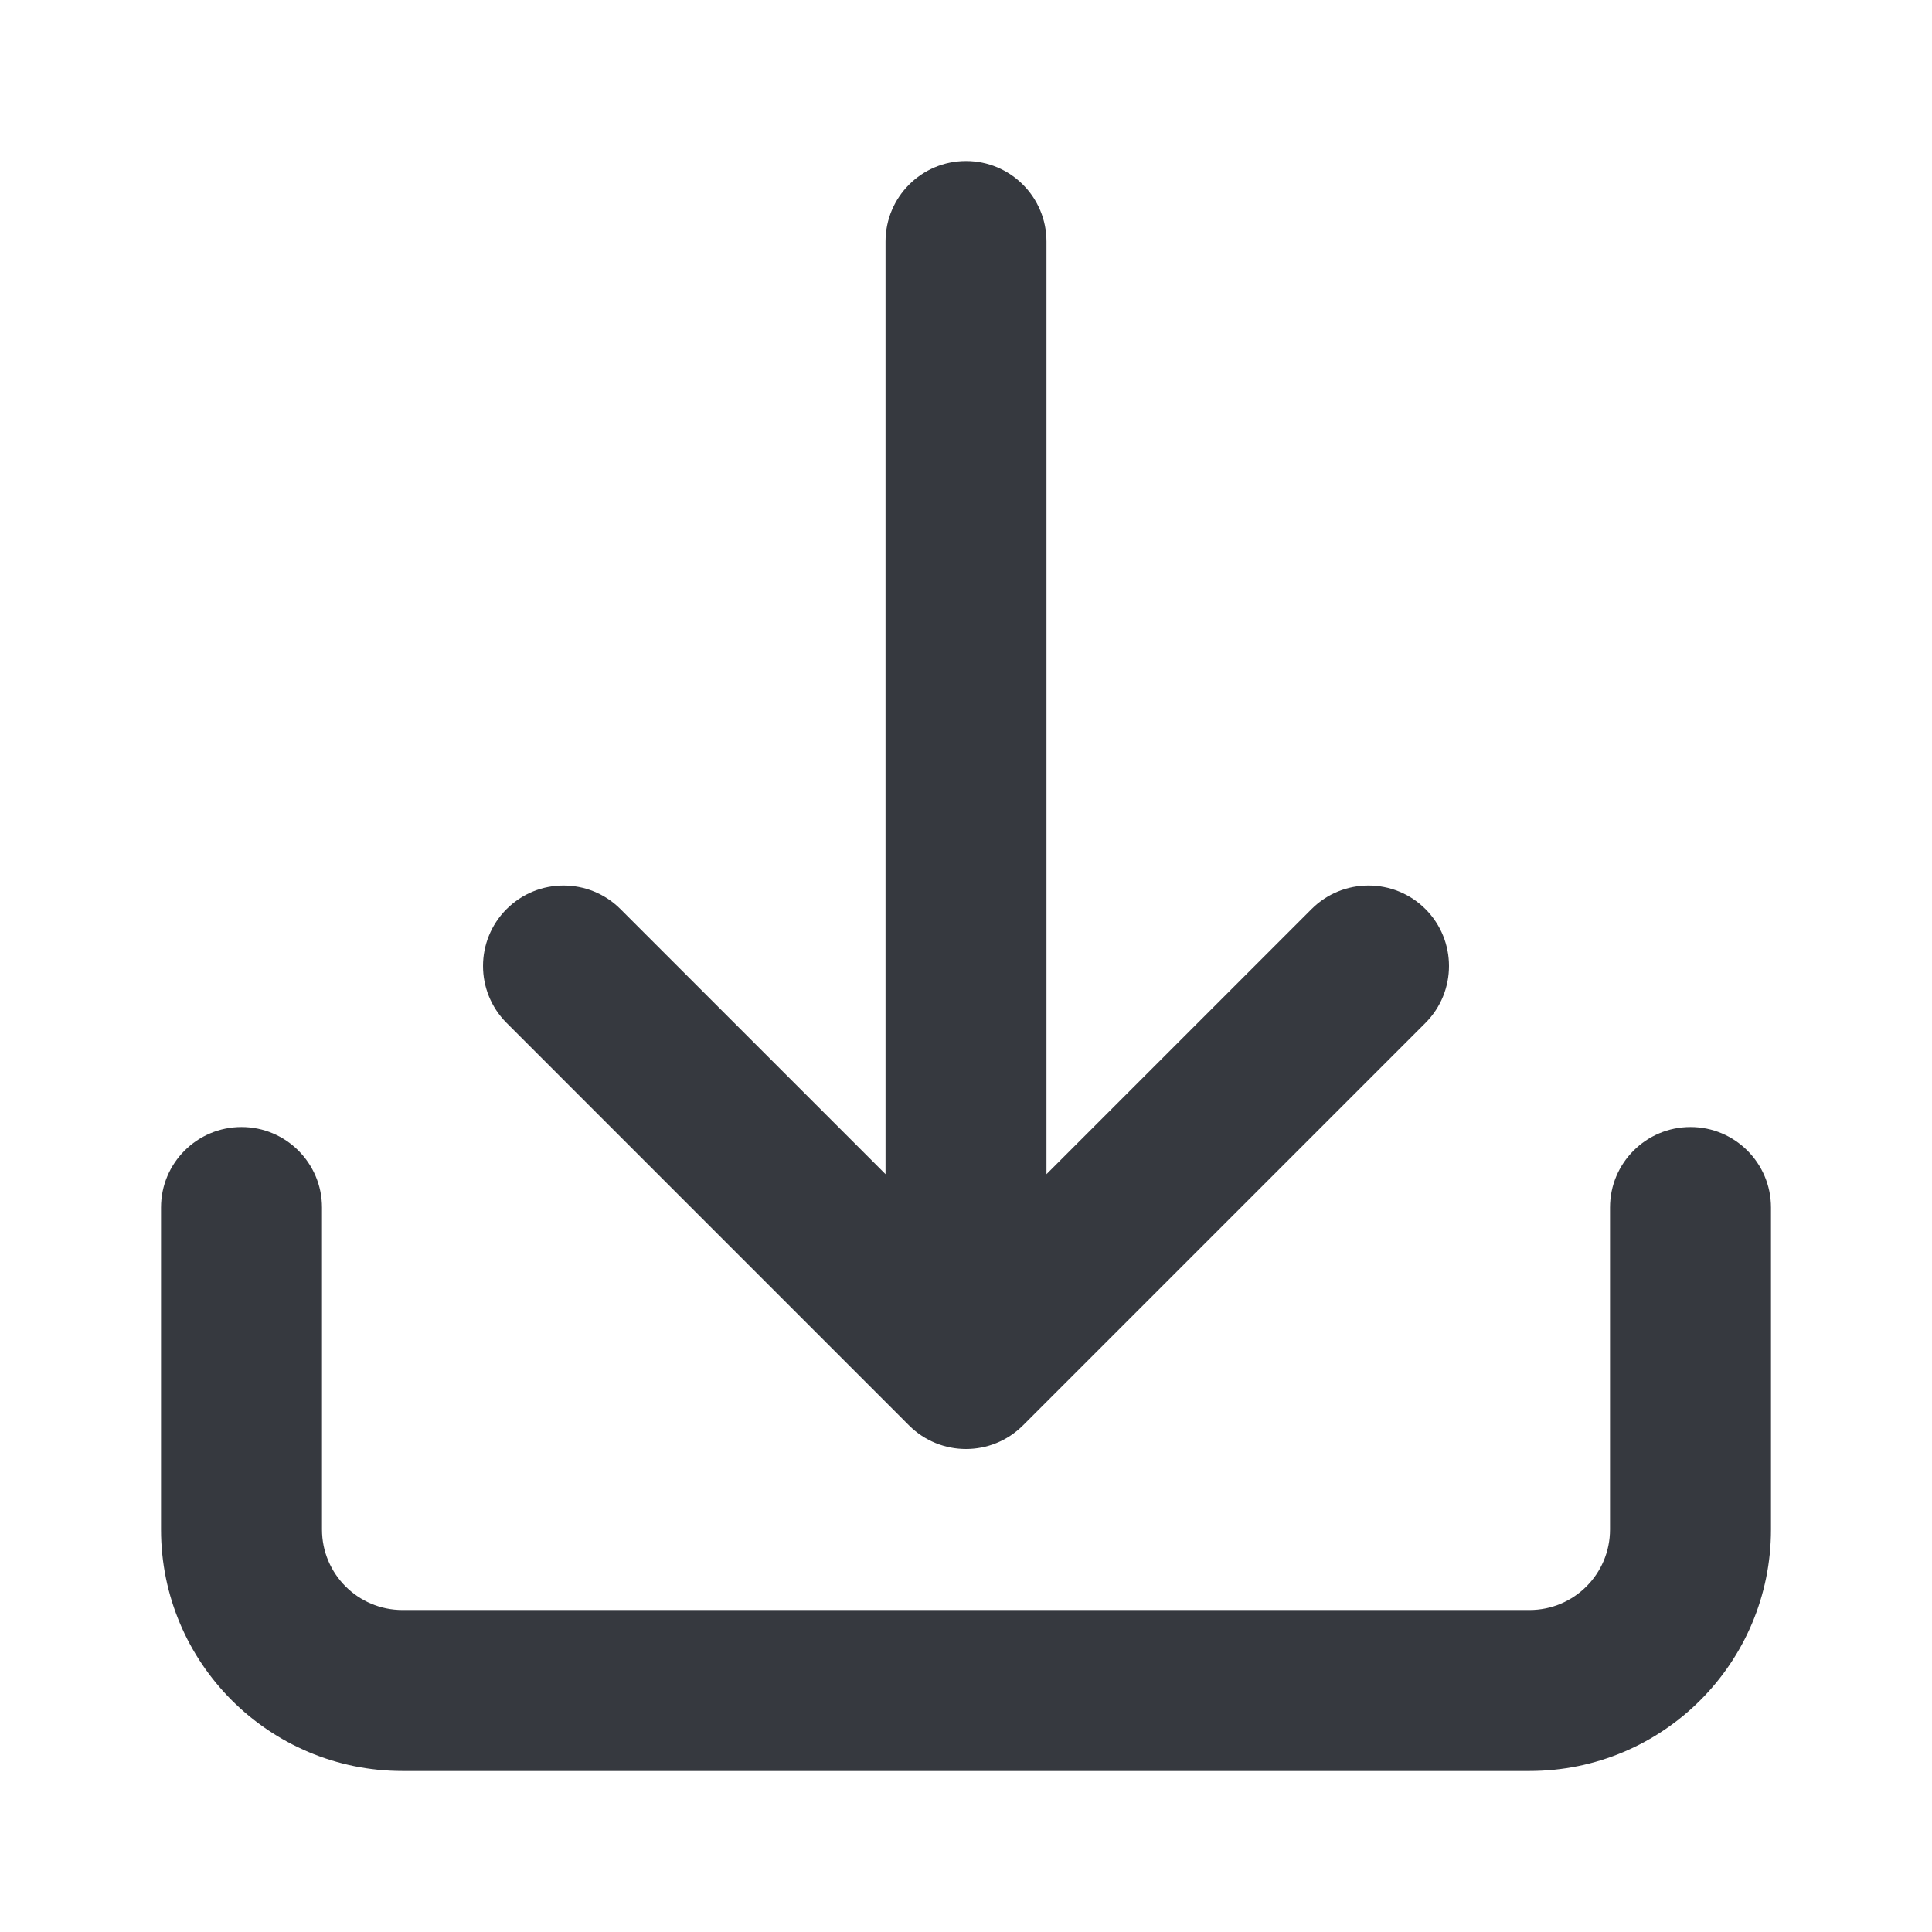
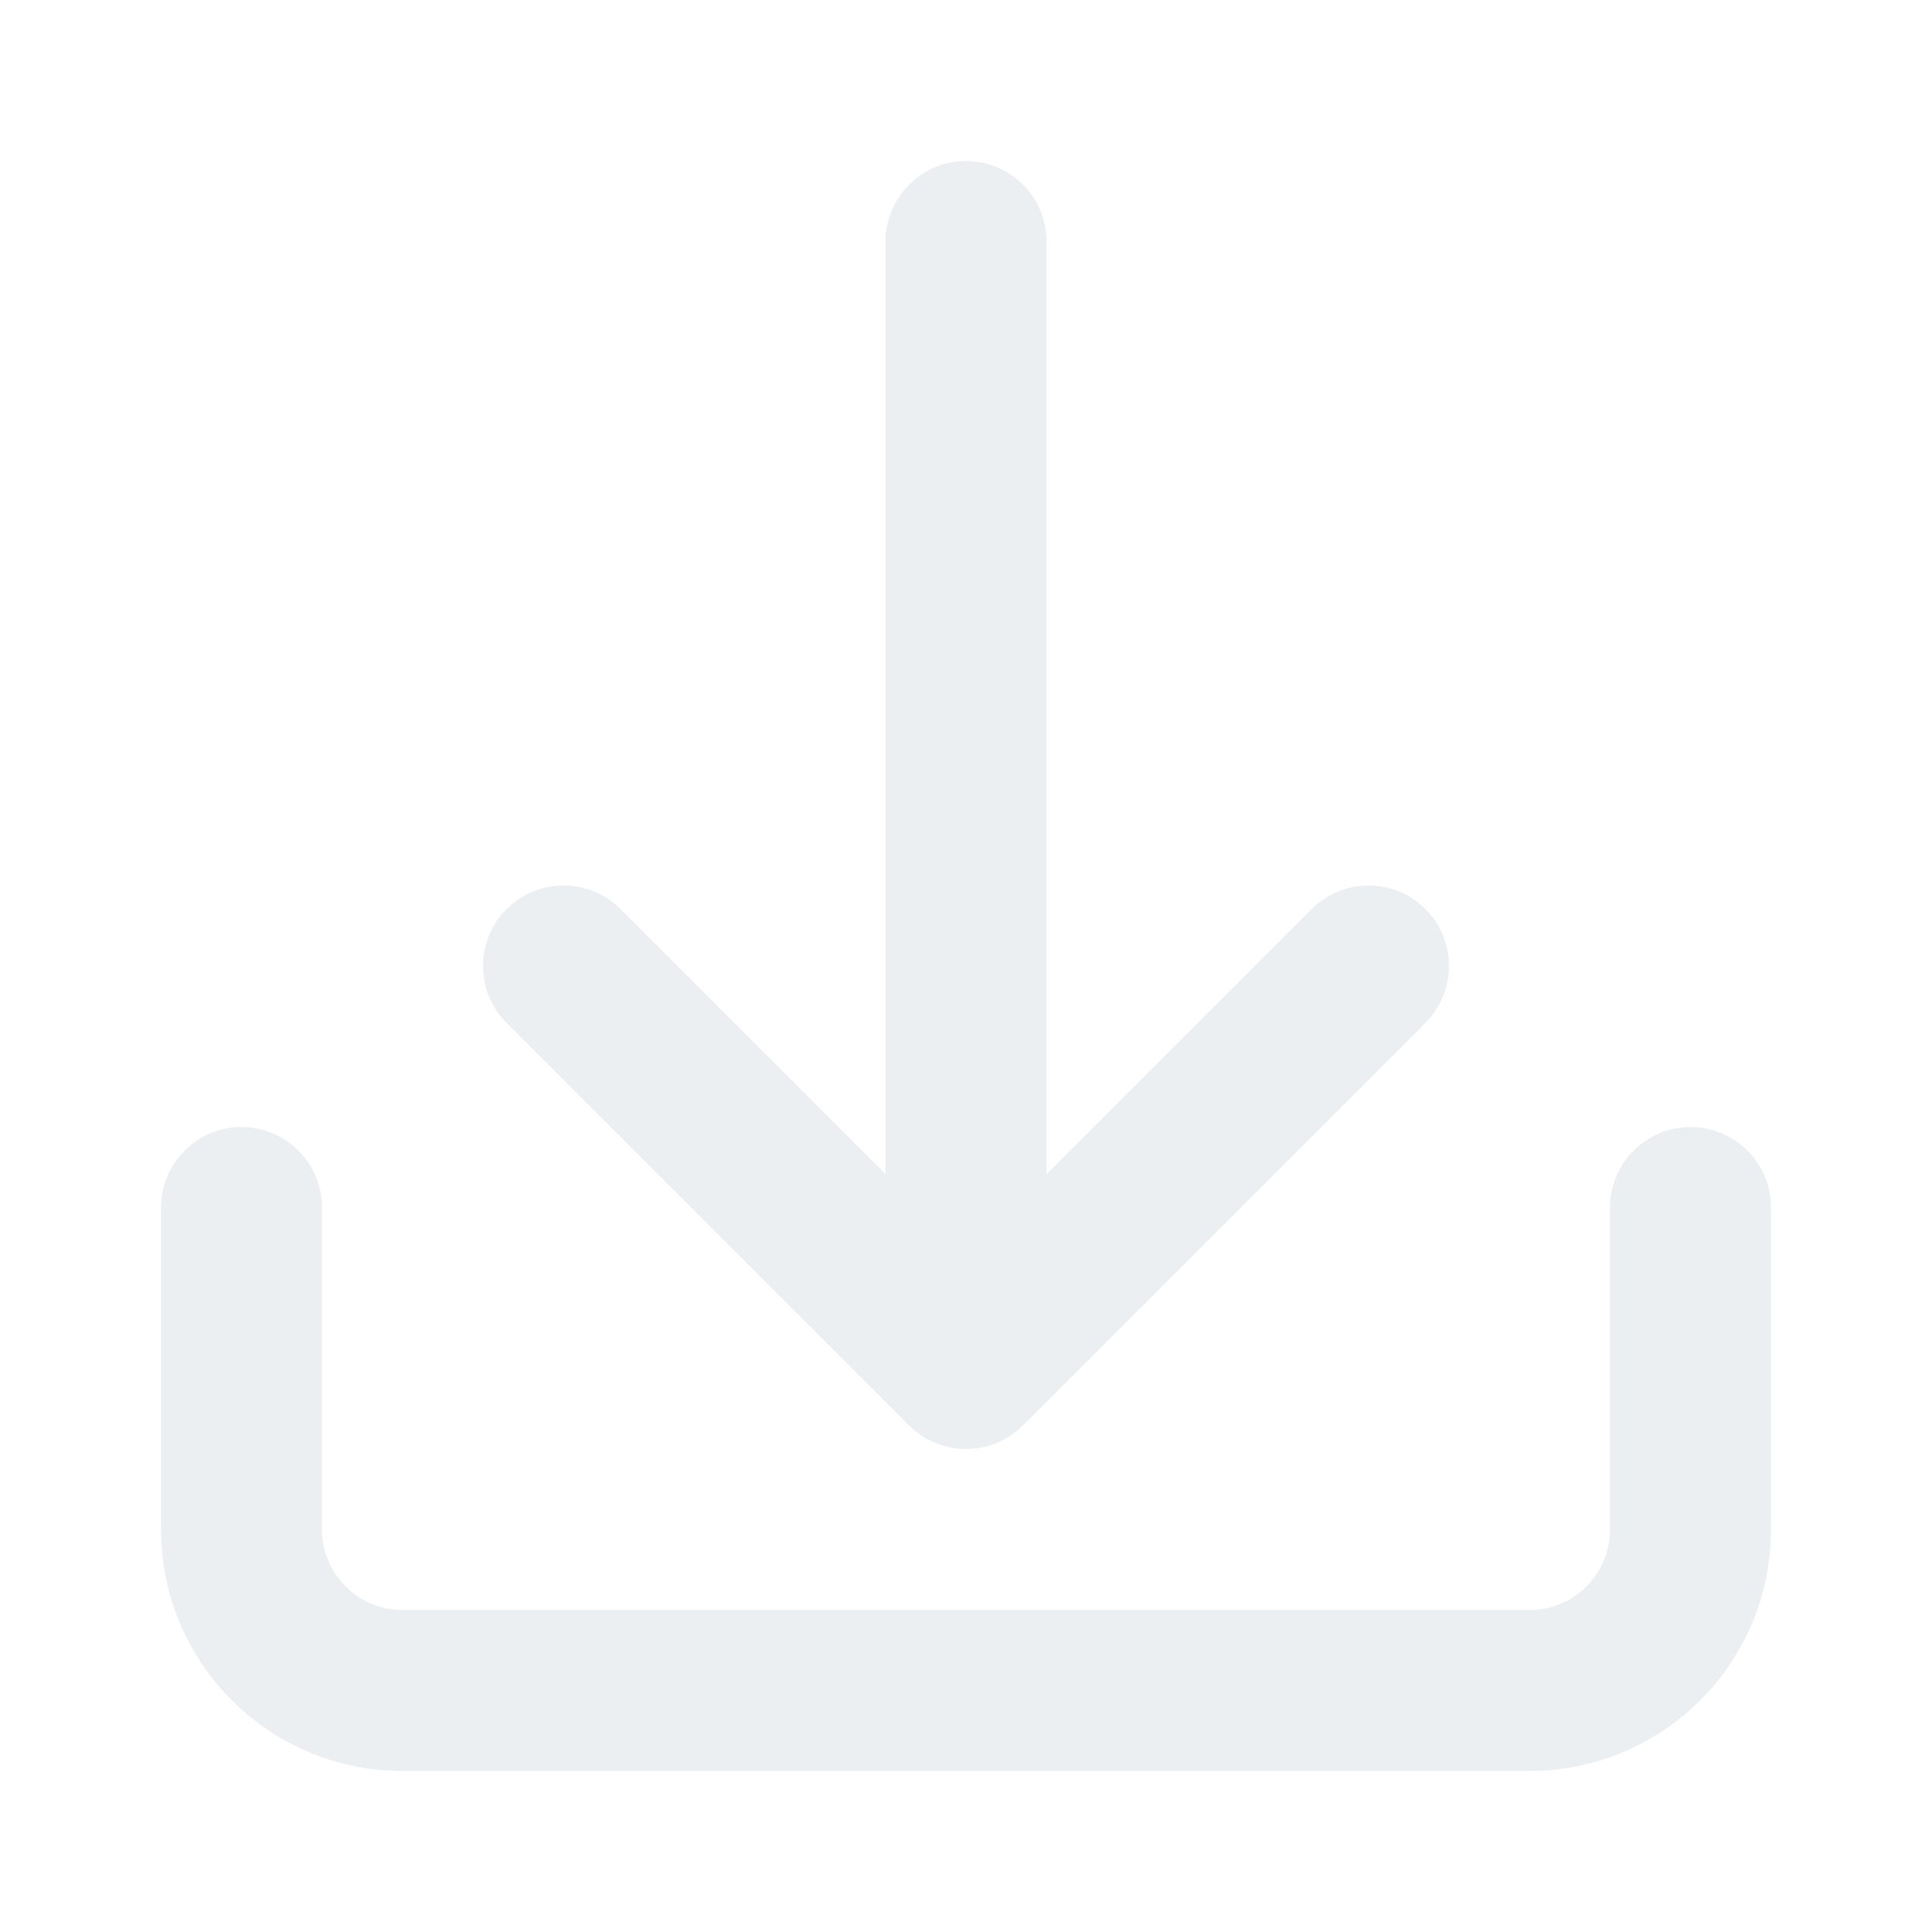
<svg xmlns="http://www.w3.org/2000/svg" width="32" height="32" viewBox="0 0 32 32" fill="none">
-   <path d="M16 2.667C16.736 2.667 17.333 3.264 17.333 4V19.448L21.724 15.057C22.244 14.537 23.089 14.537 23.61 15.057C24.13 15.578 24.13 16.422 23.61 16.943L16.943 23.61C16.422 24.13 15.578 24.13 15.057 23.61L8.391 16.943C7.87 16.422 7.87 15.578 8.391 15.057C8.911 14.537 9.755 14.537 10.276 15.057L14.667 19.448V4C14.667 3.264 15.264 2.667 16 2.667Z" fill="#36393F" />
-   <path d="M4 18.667C4.736 18.667 5.333 19.264 5.333 20V25.333C5.333 26.07 5.93 26.667 6.667 26.667H25.333C26.07 26.667 26.667 26.07 26.667 25.333V20C26.667 19.264 27.264 18.667 28 18.667C28.736 18.667 29.333 19.264 29.333 20V25.333C29.333 27.543 27.543 29.333 25.333 29.333H6.667C4.458 29.333 2.667 27.543 2.667 25.333V20C2.667 19.264 3.264 18.667 4 18.667Z" fill="#36393F" />
+   <path d="M16 2.667C16.736 2.667 17.333 3.264 17.333 4V19.448L21.724 15.057C22.244 14.537 23.089 14.537 23.61 15.057C24.13 15.578 24.13 16.422 23.61 16.943L16.943 23.61C16.422 24.13 15.578 24.13 15.057 23.61L8.391 16.943C7.87 16.422 7.87 15.578 8.391 15.057C8.911 14.537 9.755 14.537 10.276 15.057L14.667 19.448V4C14.667 3.264 15.264 2.667 16 2.667Z" fill="#EBEFF2" />
+   <path d="M4 18.667C4.736 18.667 5.333 19.264 5.333 20V25.333C5.333 26.07 5.93 26.667 6.667 26.667H25.333C26.07 26.667 26.667 26.07 26.667 25.333V20C26.667 19.264 27.264 18.667 28 18.667C28.736 18.667 29.333 19.264 29.333 20V25.333C29.333 27.543 27.543 29.333 25.333 29.333H6.667C4.458 29.333 2.667 27.543 2.667 25.333V20C2.667 19.264 3.264 18.667 4 18.667Z" fill="#EBEFF2" />
</svg>
